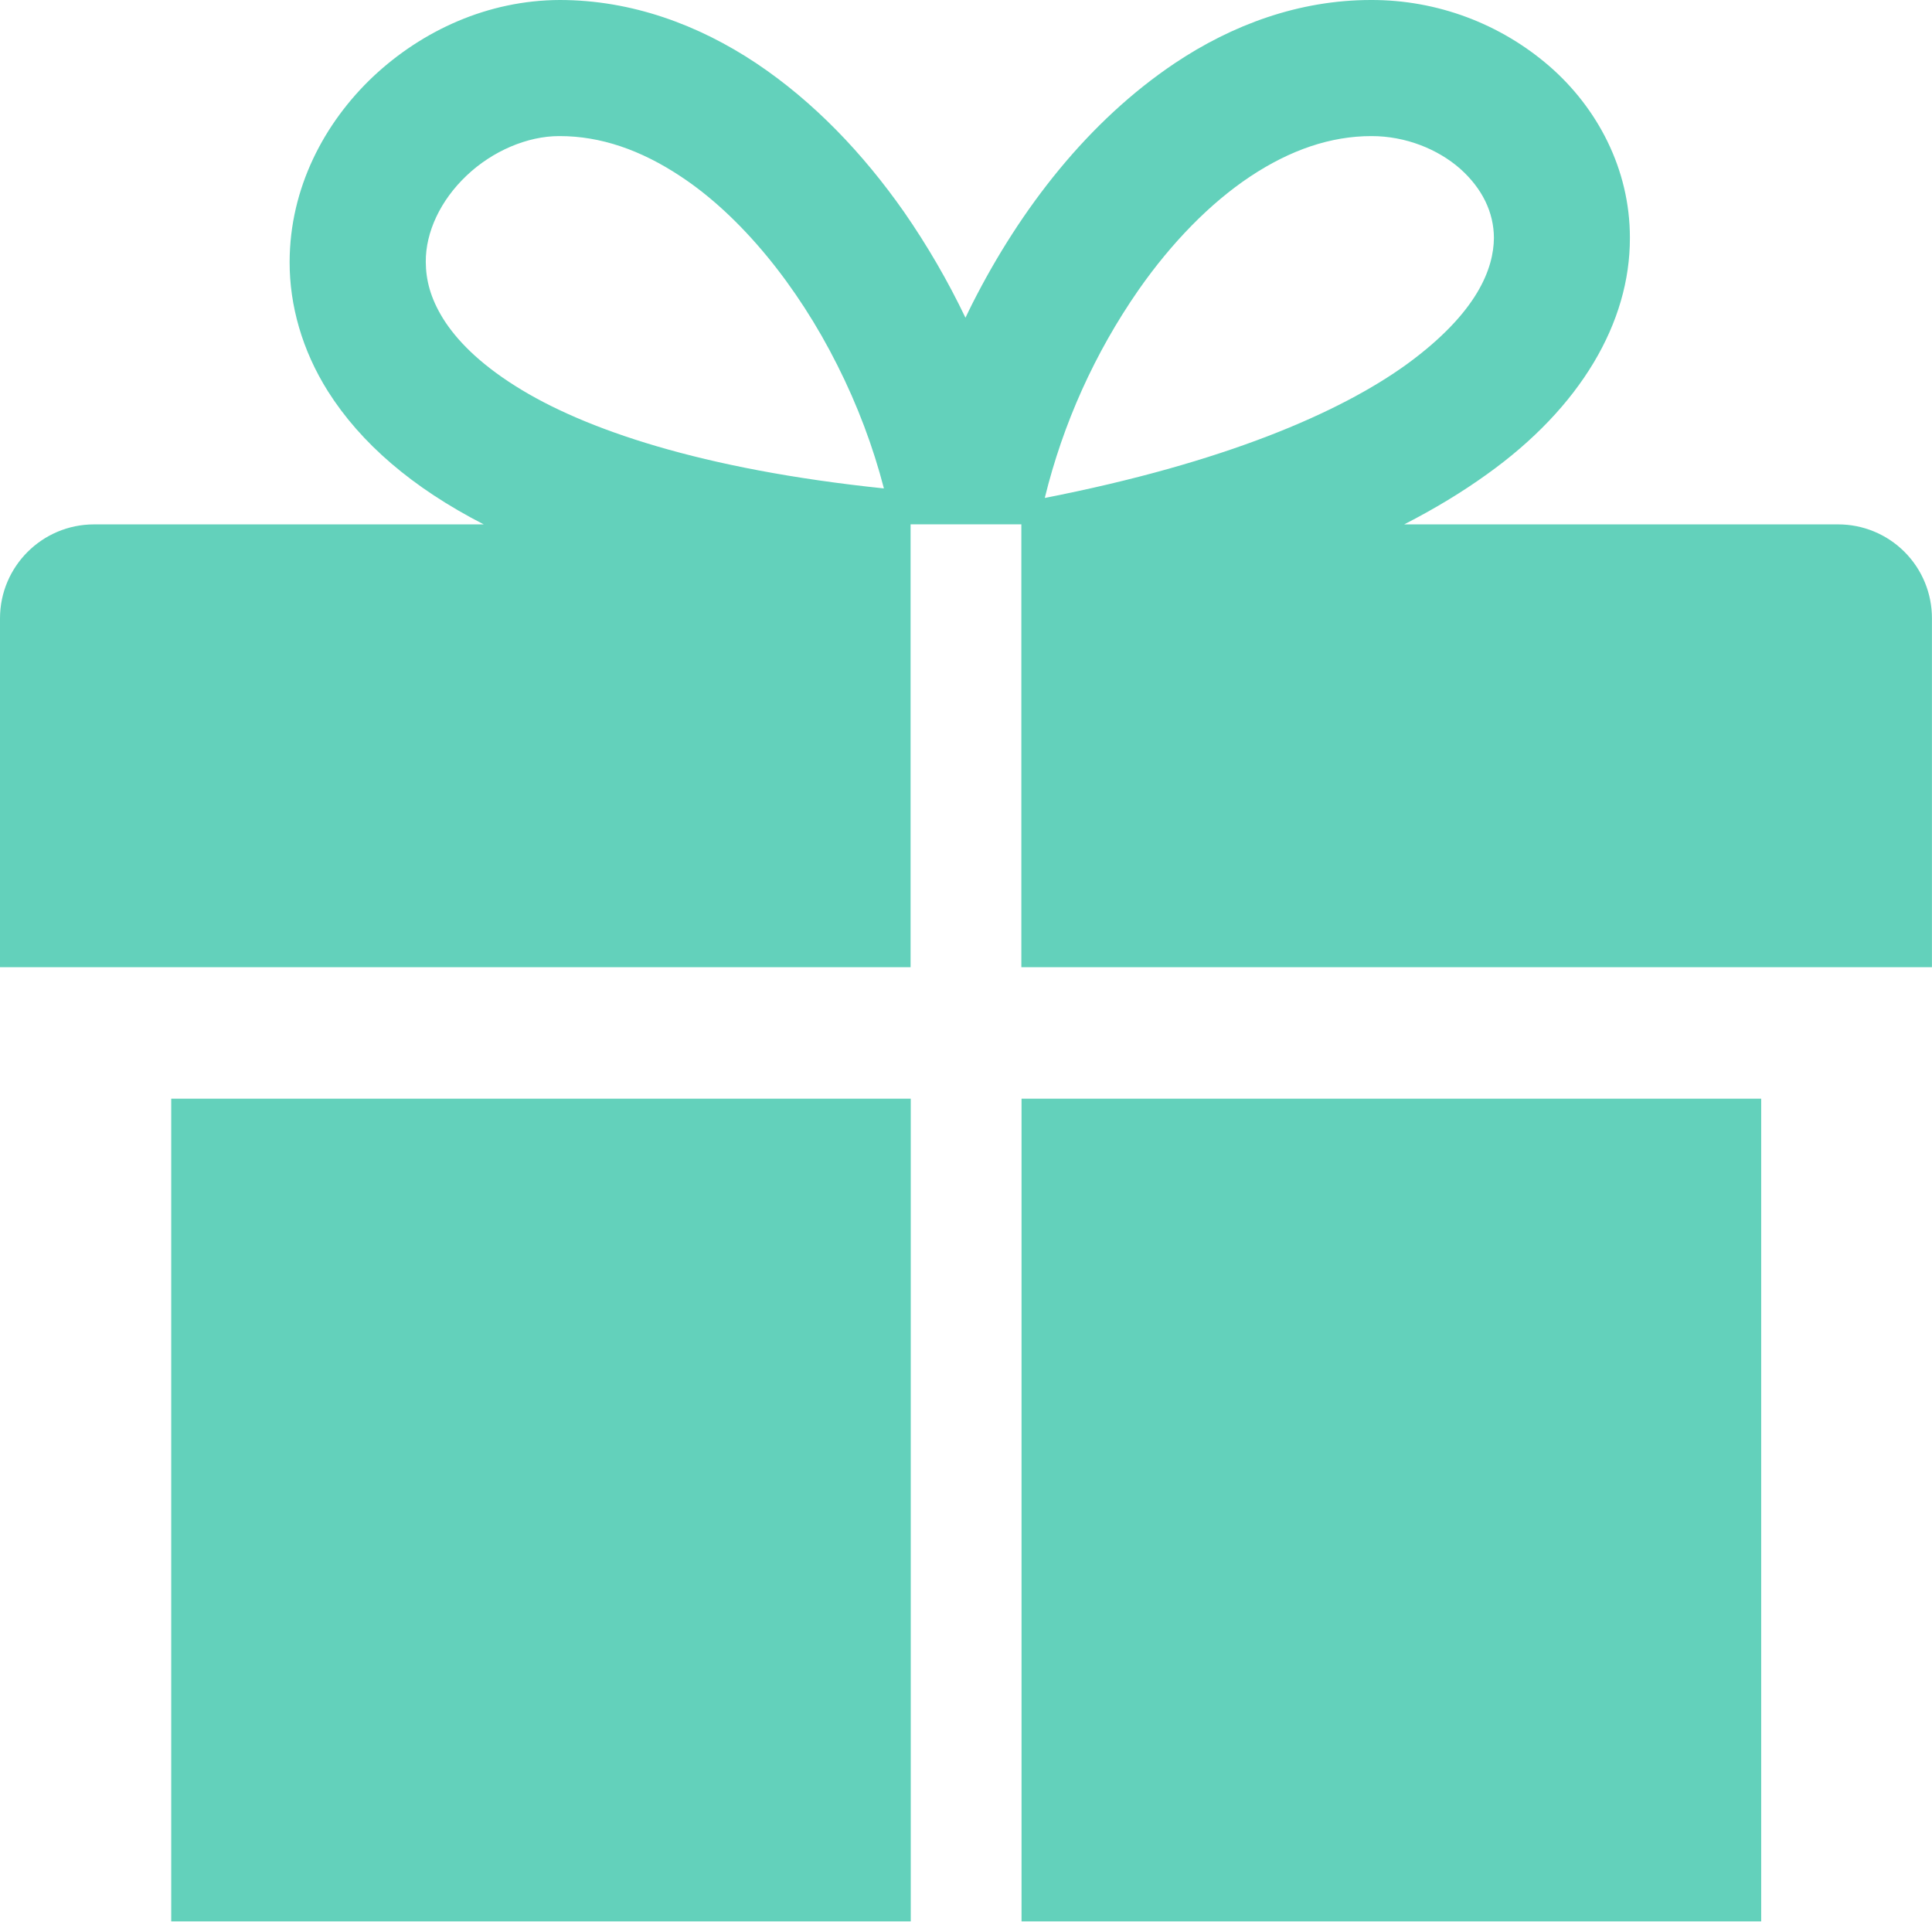
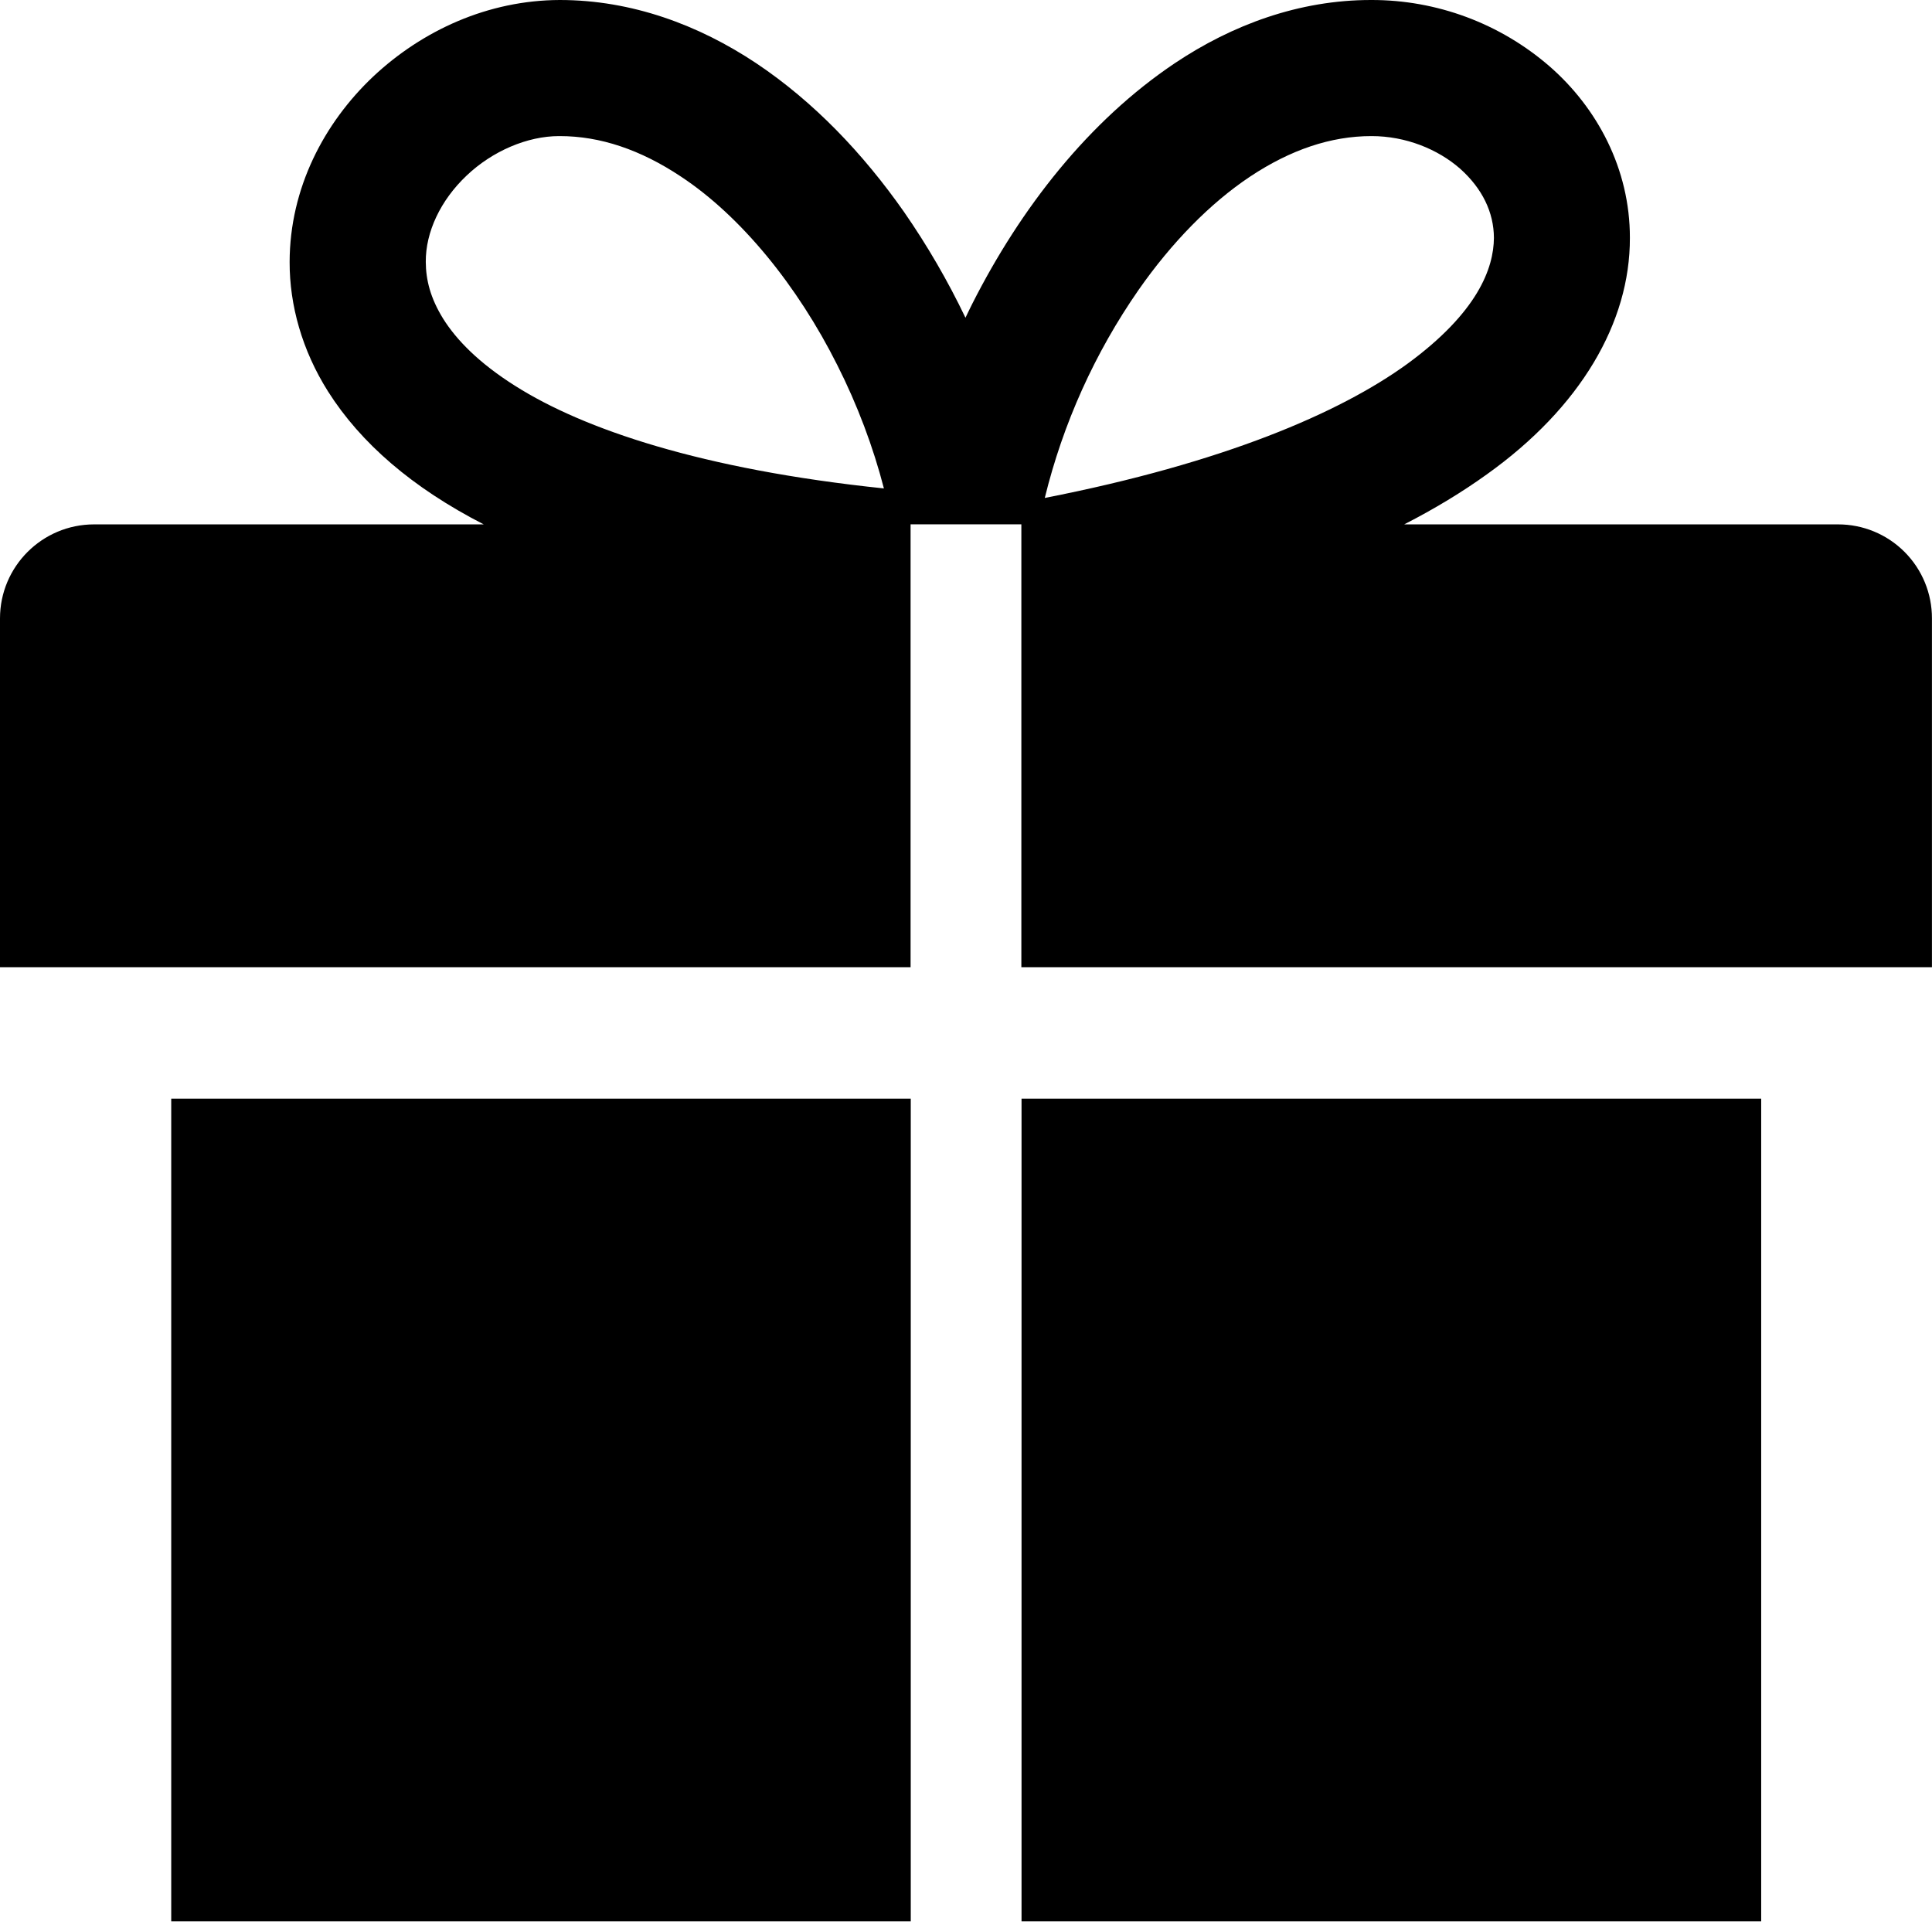
- <svg xmlns="http://www.w3.org/2000/svg" width="32.666" height="32.486" viewBox="239.665 239.757 32.666 32.486" fill="#63d1bb">
+ <svg xmlns="http://www.w3.org/2000/svg" width="32.666" height="32.486" viewBox="239.665 239.757 32.666 32.486">
  <path d="M242.56 272.243h12.504v-13.91H242.56v13.91zm28.182-23.62h-7.335c.521-.267.984-.549 1.396-.845 1.588-1.133 2.424-2.57 2.42-3.999.002-1.169-.556-2.202-1.359-2.901a4.585 4.585 0 0 0-3.016-1.121c-1.22-.001-2.352.421-3.32 1.069-1.459.979-2.606 2.451-3.424 4.067-.039.079-.078.157-.115.236a12.944 12.944 0 0 0-1.041-1.792c-.691-.985-1.523-1.86-2.497-2.511-.97-.646-2.103-1.069-3.322-1.069-1.213.004-2.323.514-3.155 1.295-.828.783-1.41 1.885-1.412 3.135-.002.73.211 1.494.649 2.188.552.872 1.424 1.628 2.633 2.248h-6.588c-.878 0-1.591.712-1.591 1.59v5.897h15.396v-7.488h1.873v7.488h15.396v-5.897a1.585 1.585 0 0 0-1.588-1.59m-22.362-2.339c-.622-.391-1-.785-1.22-1.135-.22-.354-.294-.662-.296-.963-.004-.504.248-1.042.691-1.461.437-.415 1.028-.667 1.562-.667h.013c.685 0 1.366.231 2.046.683 1.018.671 1.975 1.85 2.645 3.187.342.676.609 1.39.789 2.087-3.082-.321-5.078-1.002-6.23-1.731m10.537-1.627c.557-.797 1.21-1.466 1.887-1.916.68-.451 1.362-.683 2.047-.683h.006c.574 0 1.117.22 1.494.55.377.336.571.739.573 1.171-.004.512-.272 1.259-1.467 2.132-1.138.825-3.101 1.673-6.127 2.265a10.57 10.57 0 0 1 1.587-3.519m-1.98 27.586h12.506v-13.91h-12.506v13.91z" />
</svg>
